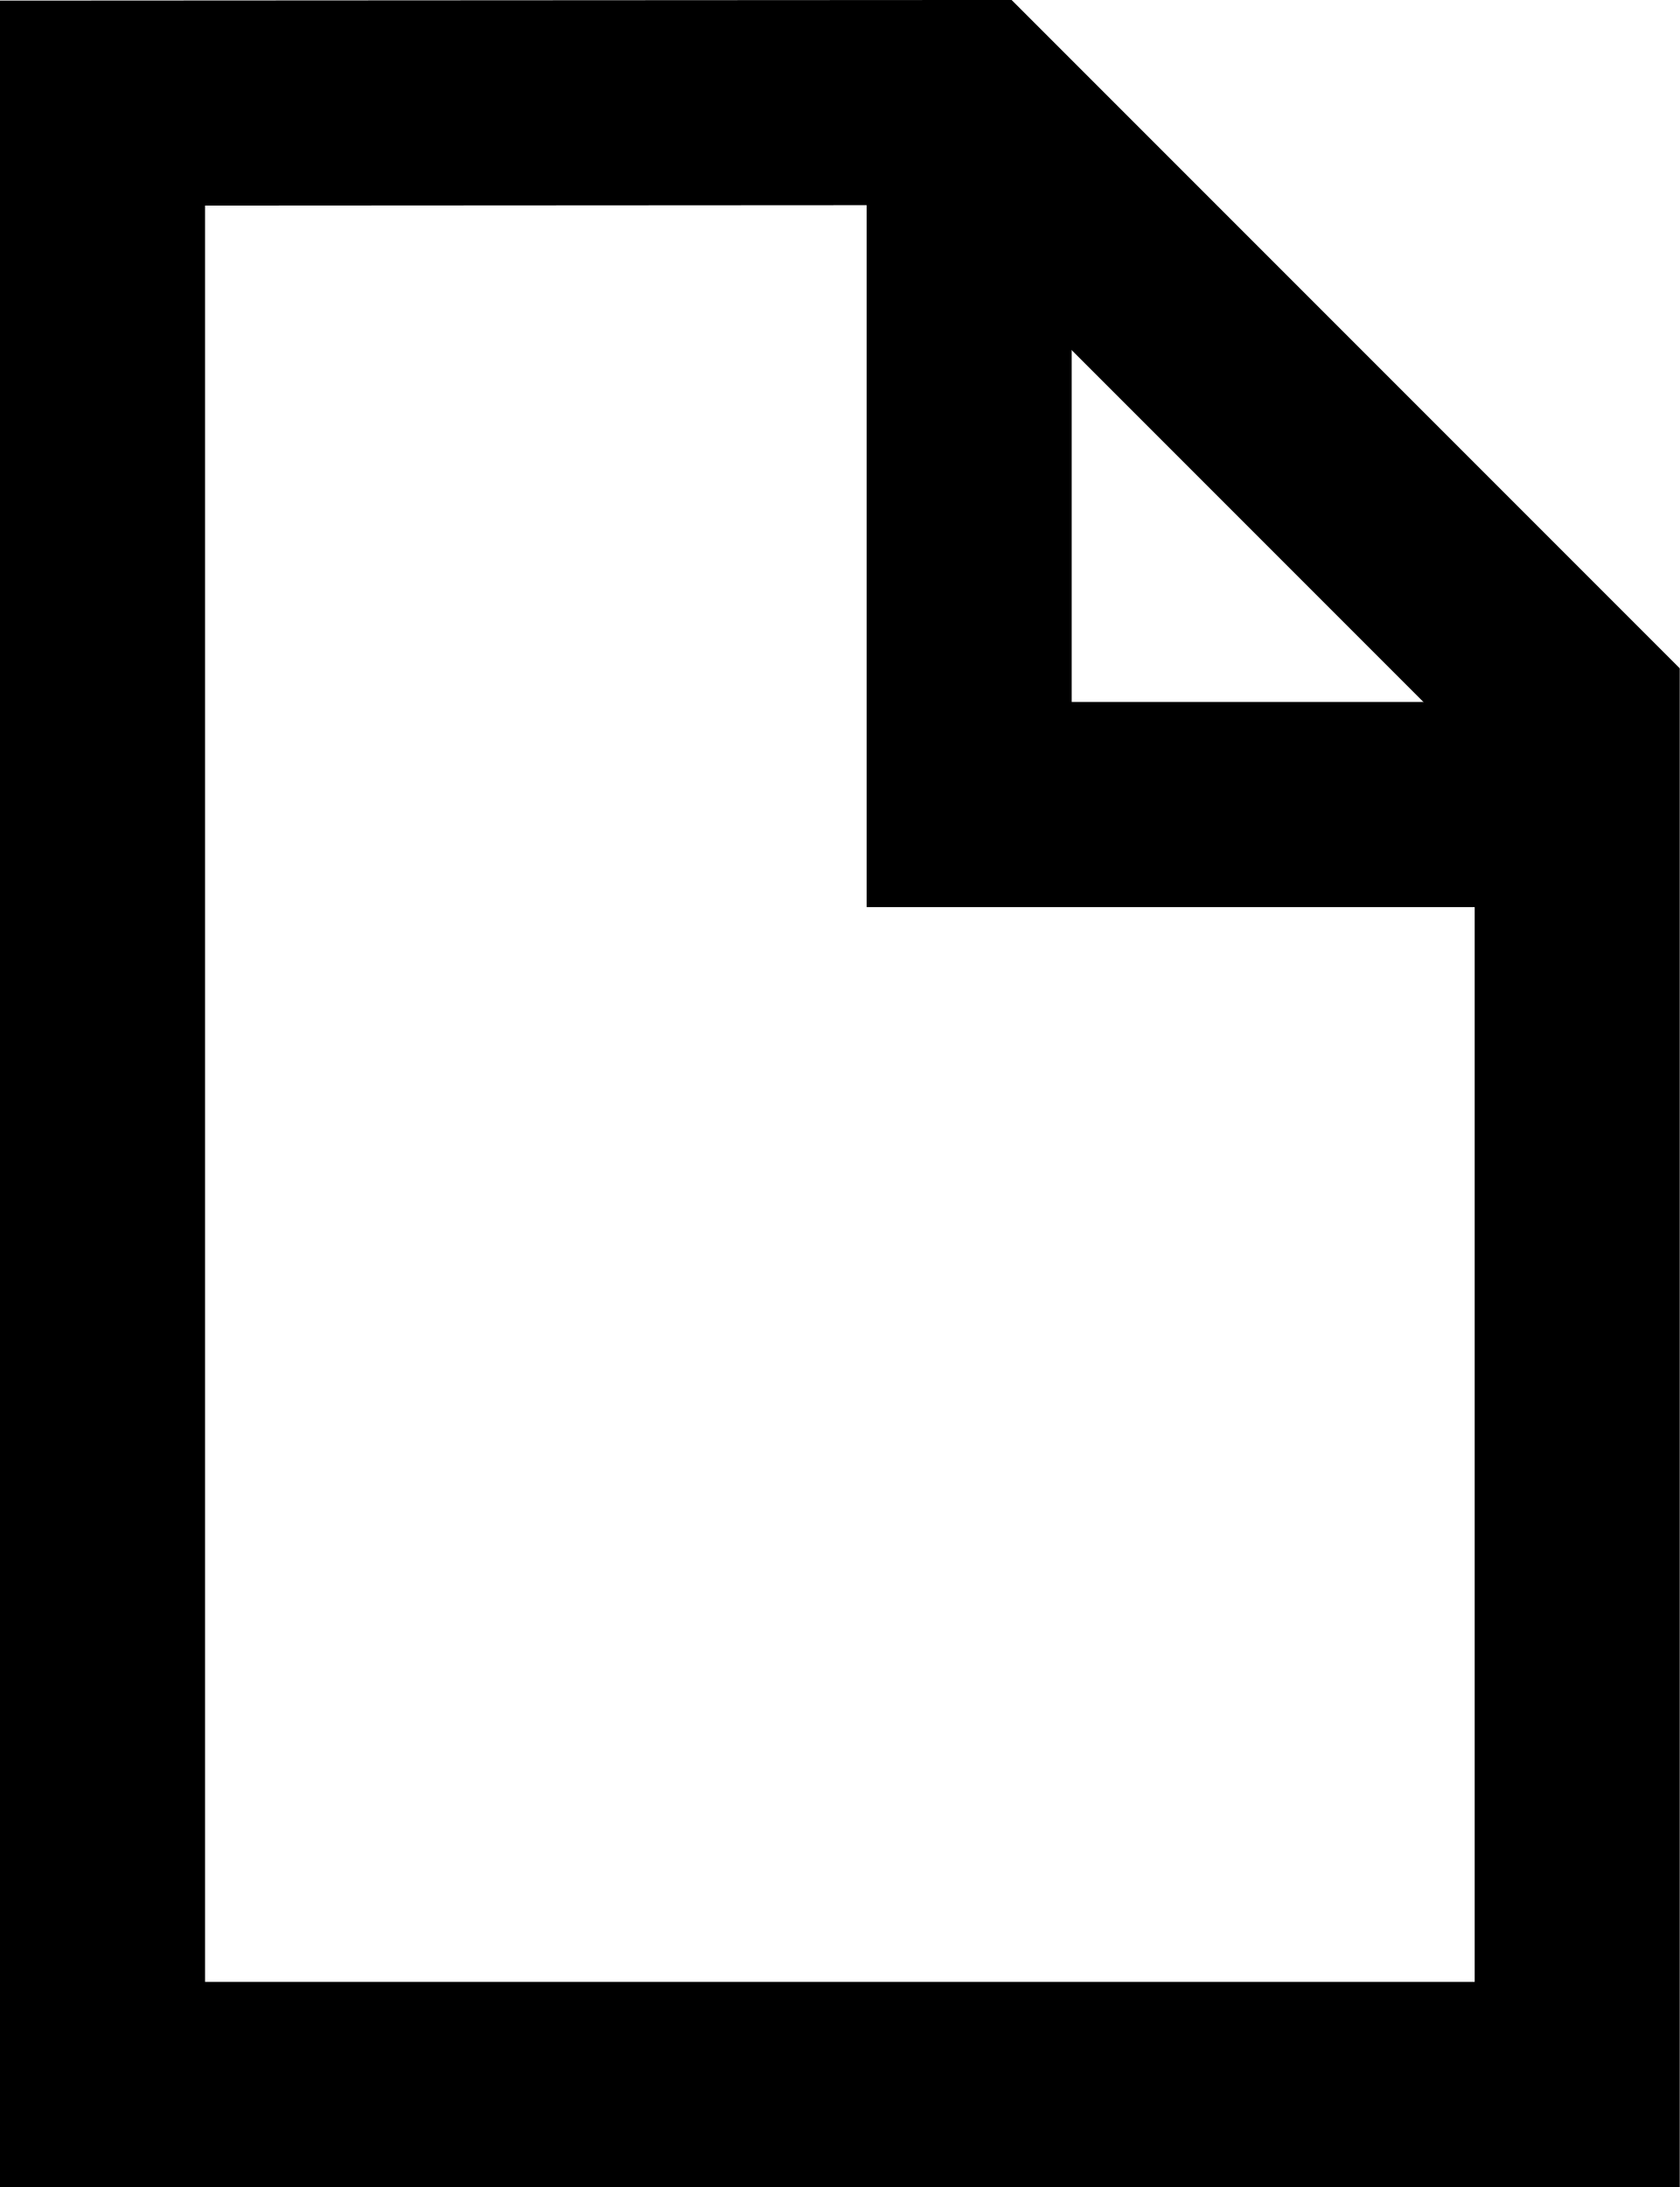
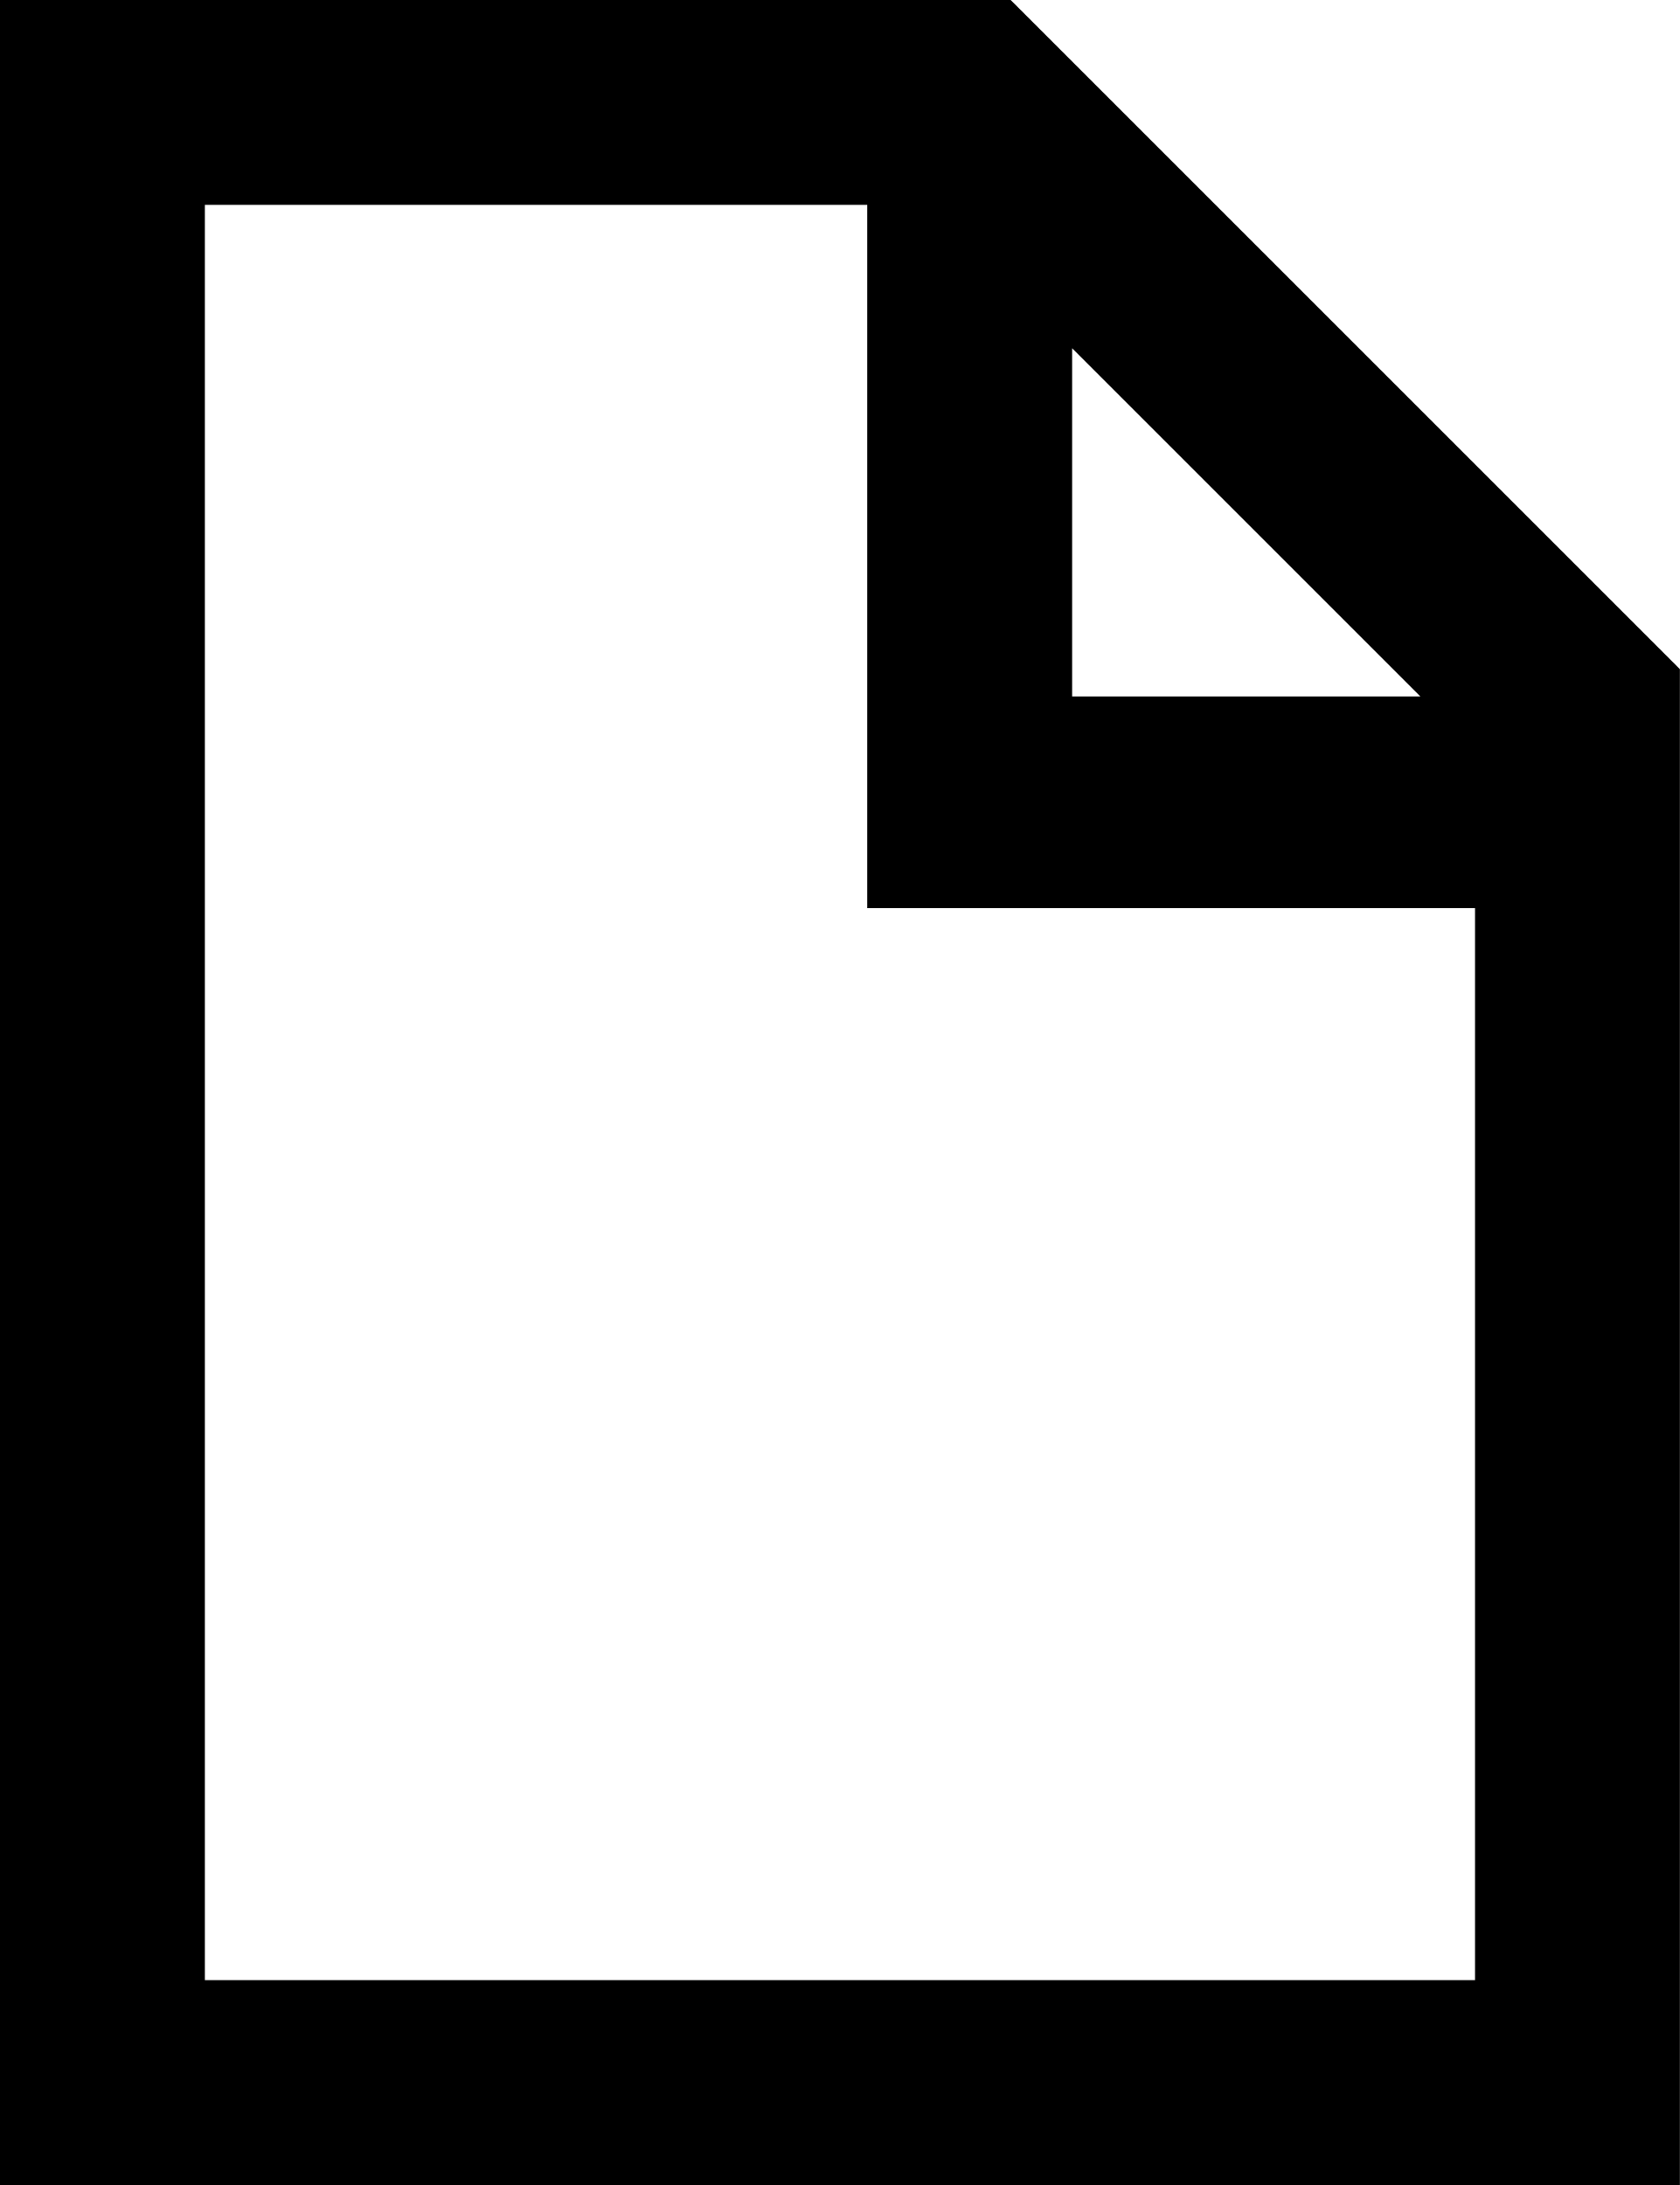
- <svg xmlns="http://www.w3.org/2000/svg" version="1.1" id="Layer_1" xlink="http://www.w3.org/1999/xlink" x="0px" y="0px" width="24.575px" height="31.987px" viewBox="0 0 24.575 31.987" enable-background="new 0 0 24.575 31.987" xml:space="preserve">
-   <g>
-     <defs>
-       <rect id="SVGID_1_" width="24.575" height="31.987" />
-     </defs>
-     <clipPath id="SVGID_2_">
-       <use href="#SVGID_1_" overflow="visible" />
-     </clipPath>
-     <polygon clip-path="url(#SVGID_2_)" fill="none" stroke="#000000" stroke-width="3" stroke-miterlimit="10" points="1.5,1.508   1.5,30.487 23.075,30.487 23.075,10.396 14.179,1.5  " />
-     <polyline clip-path="url(#SVGID_2_)" fill="none" stroke="#000000" stroke-width="3" stroke-miterlimit="10" points="14.179,1.5   14.179,11.767 23.075,11.767  " />
-   </g>
+ <svg xmlns="http://www.w3.org/2000/svg" version="1.1" id="Layer_1" x="0px" y="0px" viewBox="0 0 24.6 32" style="enable-background:new 0 0 24.6 32;" xml:space="preserve">
+   <path d="M14.8,0L0,0v32h24.6V9.8L14.8,0z M15.7,5.1l5.1,5.1h-5.1V5.1z M3,29V3l9.7,0v10.3h8.9V29H3z" />
</svg>
